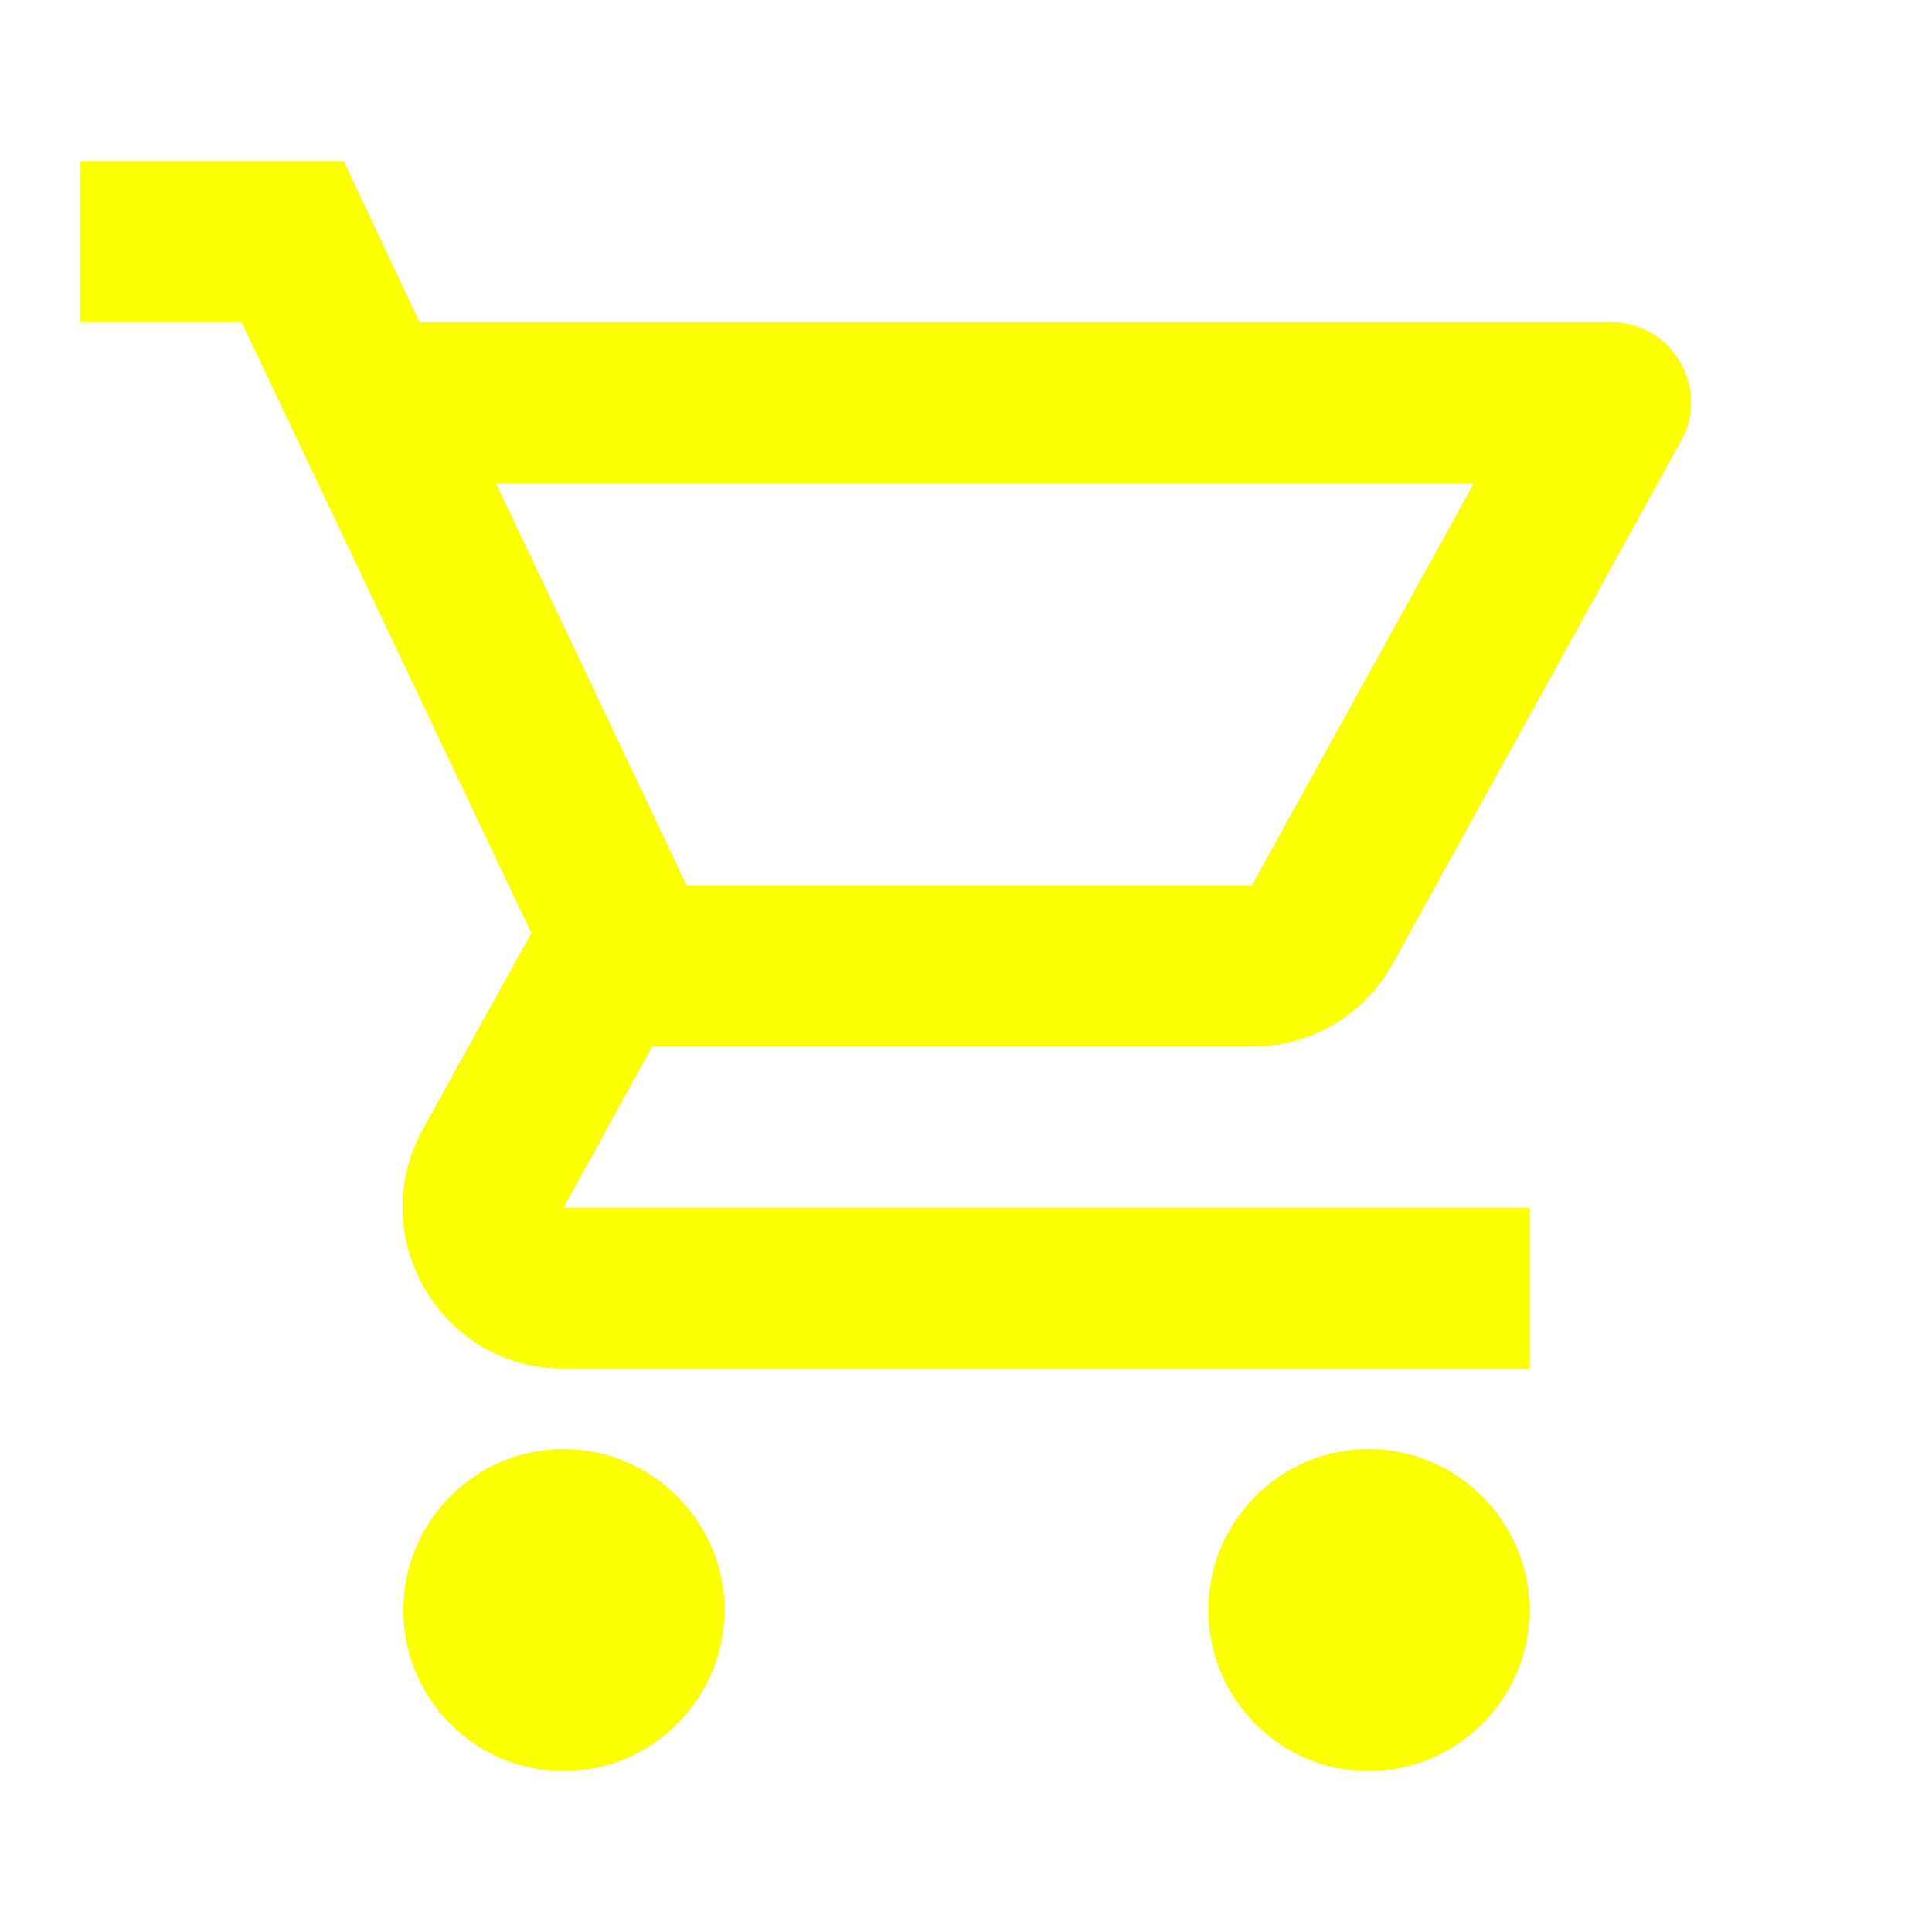
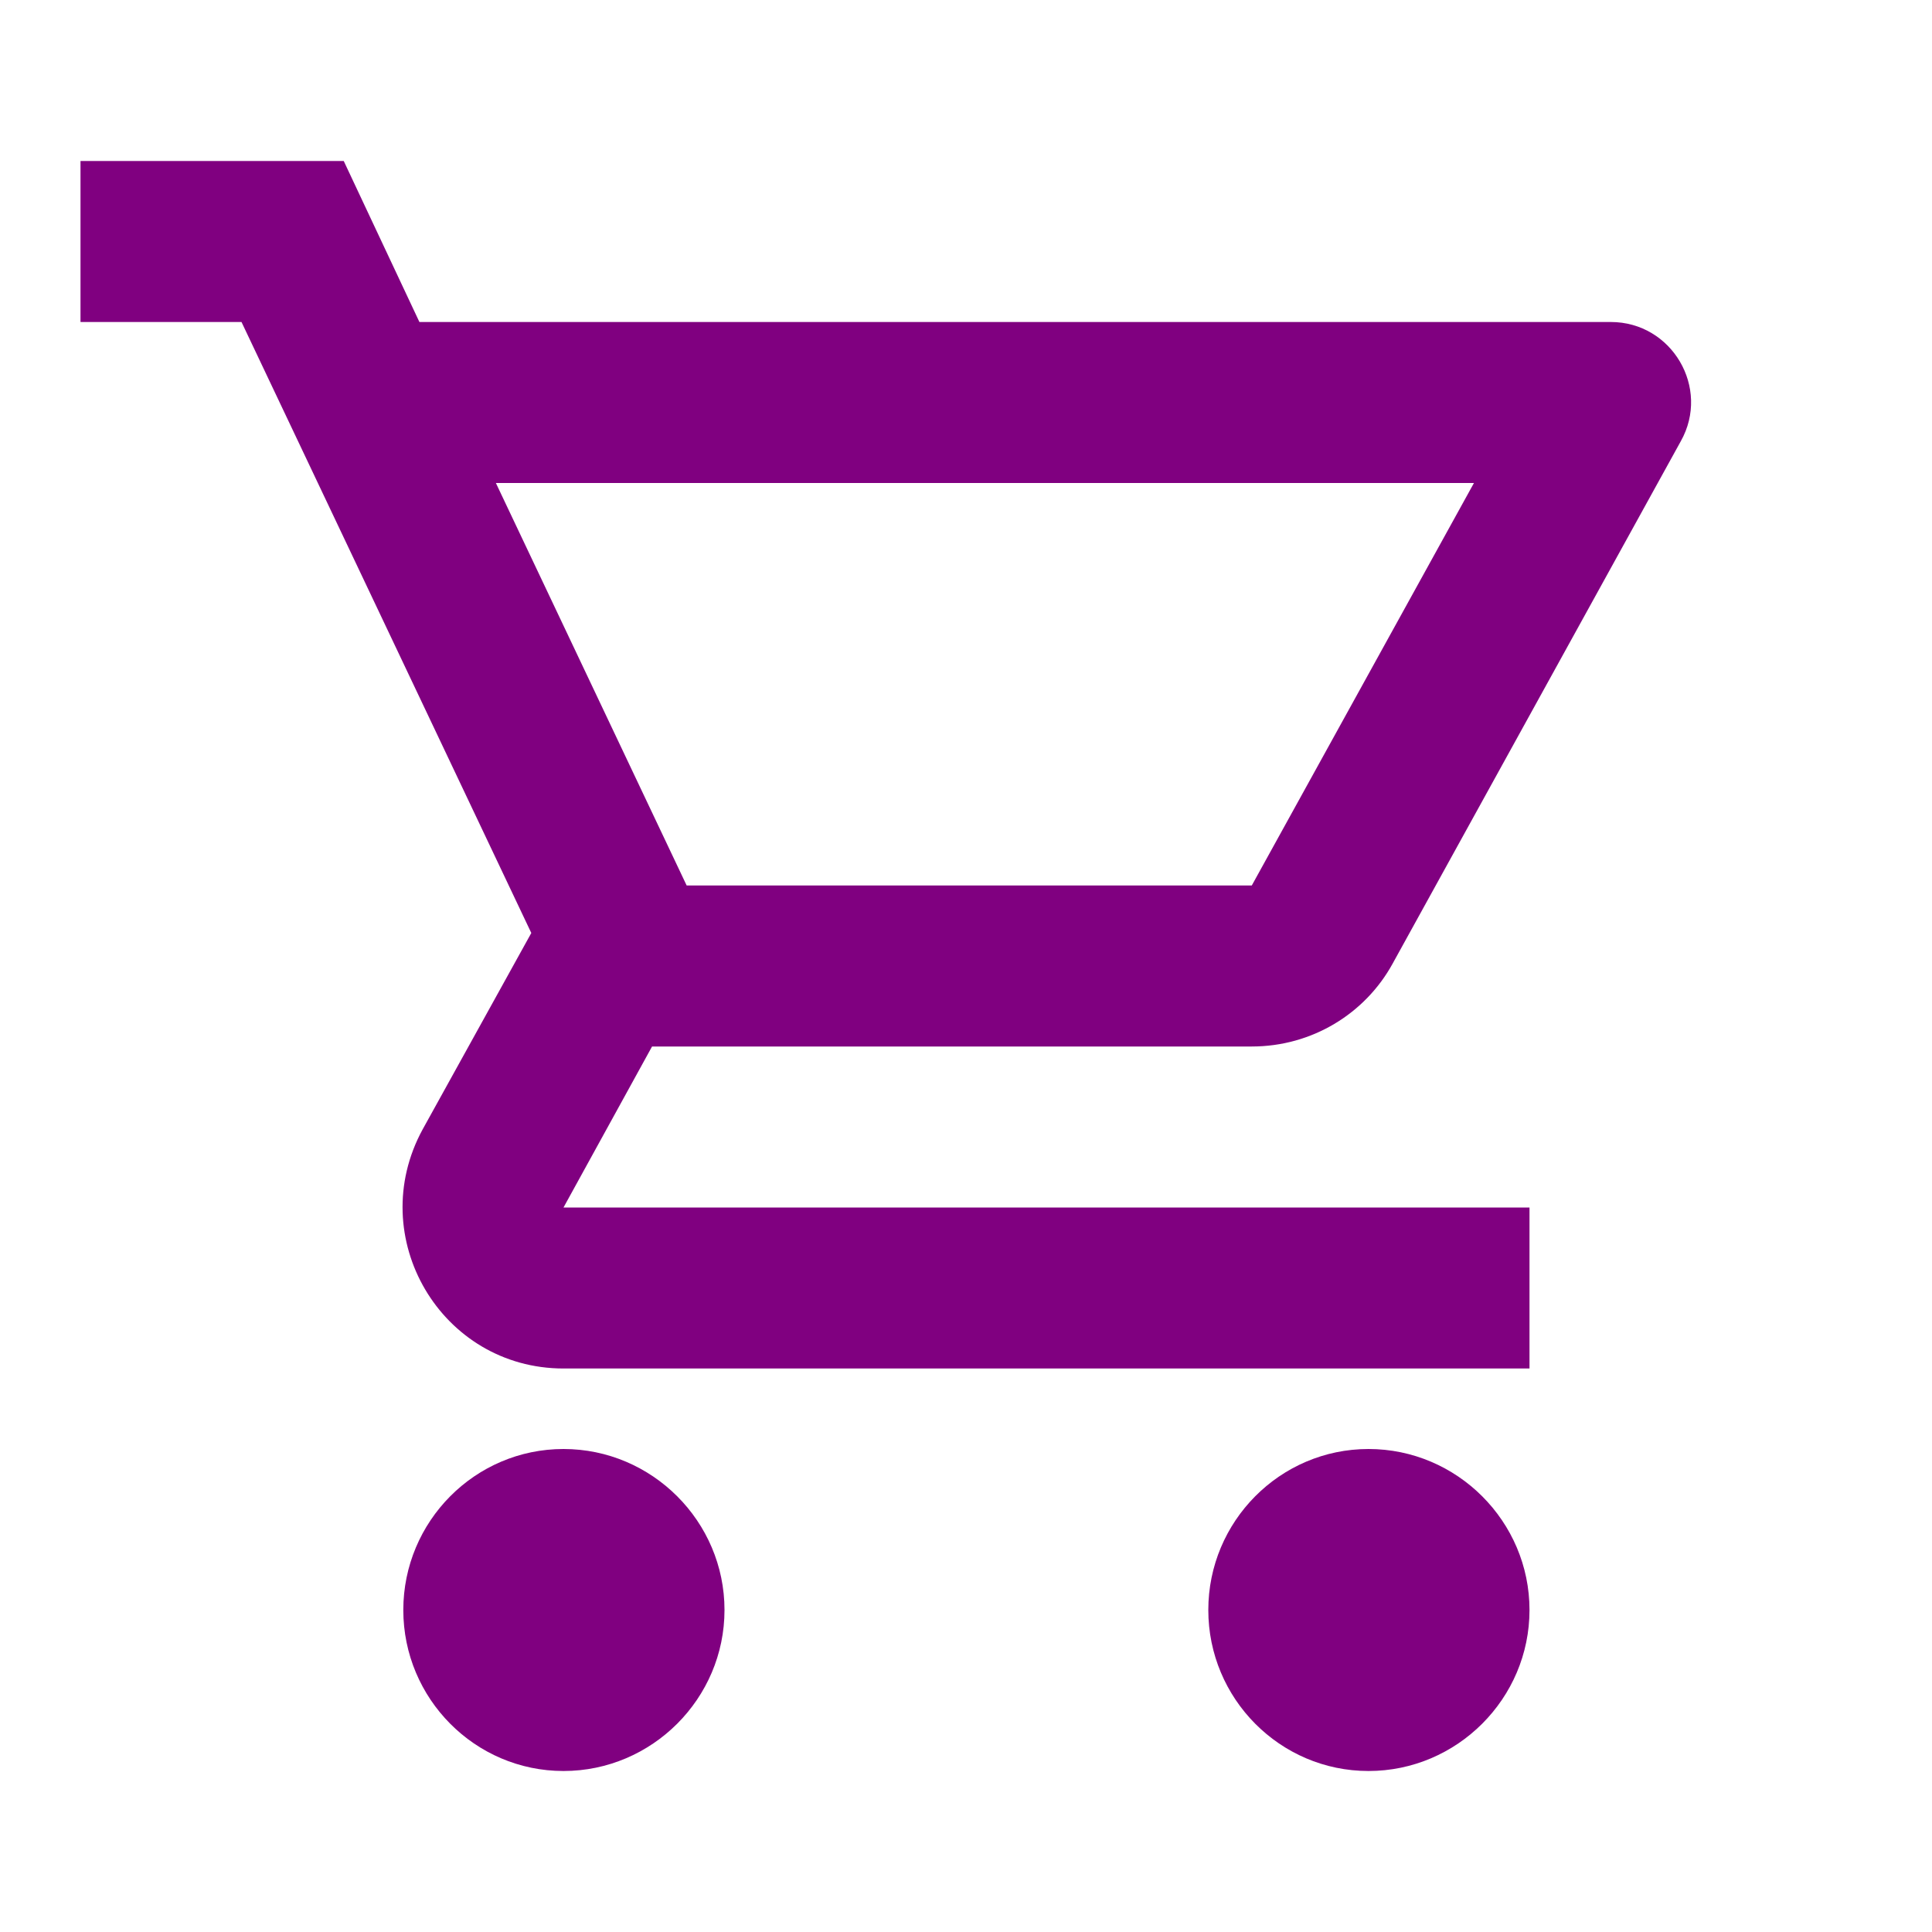
<svg xmlns="http://www.w3.org/2000/svg" width="35" height="35" viewBox="0 0 24 24" fill="none">
-   <path d="M15.55 13C16.3 13 16.96 12.59 17.3 11.97L20.88 5.48C21.25 4.82 20.77 4 20.01 4H5.21L4.27 2H1V4H3L6.6 11.59L5.25 14.03C4.52 15.37 5.48 17 7 17H19V15H7L8.1 13H15.55ZM6.16 6H18.31L15.55 11H8.53L6.16 6ZM7 18C5.9 18 5.01 18.9 5.01 20C5.01 21.1 5.9 22 7 22C8.1 22 9 21.1 9 20C9 18.9 8.1 18 7 18ZM17 18C15.9 18 15.01 18.9 15.01 20C15.01 21.1 15.9 22 17 22C18.1 22 19 21.1 19 20C19 18.9 18.1 18 17 18Z" fill="#FBFF02" />
+   <path d="M15.55 13C16.3 13 16.96 12.59 17.3 11.97L20.88 5.48C21.25 4.82 20.77 4 20.01 4H5.21L4.27 2H1V4H3L6.6 11.59L5.25 14.03C4.52 15.37 5.48 17 7 17H19V15H7L8.1 13H15.55ZM6.16 6H18.31L15.55 11H8.53L6.16 6ZM7 18C5.9 18 5.01 18.9 5.01 20C5.01 21.1 5.9 22 7 22C8.1 22 9 21.1 9 20C9 18.9 8.1 18 7 18ZM17 18C15.9 18 15.01 18.9 15.01 20C15.01 21.1 15.9 22 17 22C18.1 22 19 21.1 19 20C19 18.9 18.1 18 17 18Z" fill="#800080" />
</svg>
